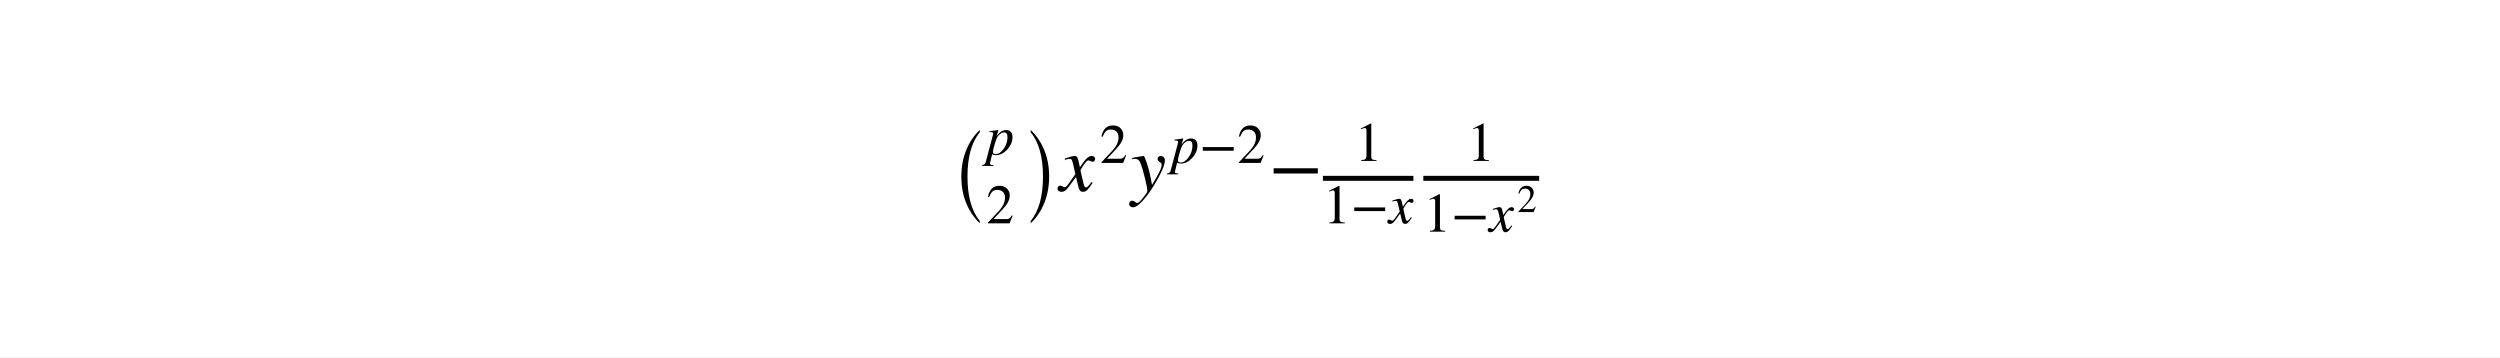
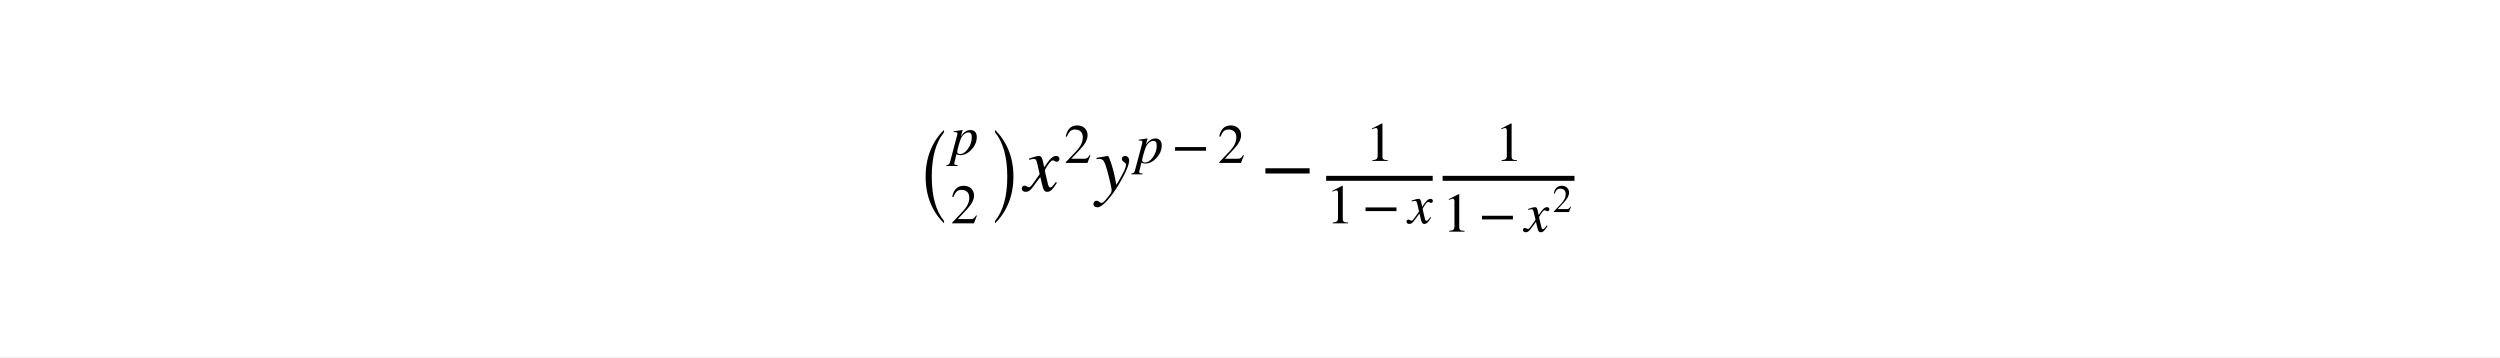
<svg xmlns="http://www.w3.org/2000/svg" xmlns:xlink="http://www.w3.org/1999/xlink" height="54pt" version="1.1" viewBox="0 0 378 54" width="378pt">
  <defs>
    <style type="text/css">
*{stroke-linecap:butt;stroke-linejoin:round;stroke-miterlimit:100000;}
  </style>
  </defs>
  <g id="figure_1">
    <g id="patch_1">
      <path d="M 0 54  L 378 54  L 378 0  L 0 0  z " style="fill:#ffffff;" />
    </g>
    <g id="text_1">
      <defs>
-         <path d="M 47.406 13.703  L 42 0  L 2.906 0  L 2.906 1.203  L 20.703 20.094  Q 27.703 27.406 30.703 33.5  Q 33.703 39.594 33.703 46.094  Q 33.703 52.797 30 56.5  Q 26.297 60.203 19.797 60.203  Q 14.406 60.203 11.25 57.391  Q 8.094 54.594 5.094 47.203  L 3 47.703  Q 4.703 57 9.844 62.297  Q 15 67.594 23.797 67.594  Q 32.094 67.594 37.188 62.594  Q 42.297 57.594 42.297 50  Q 42.297 38.703 29.5 25.203  L 13 7.594  L 36.406 7.594  Q 39.703 7.594 41.641 8.891  Q 43.594 10.203 46 14.297  z " id="STIXGeneral-Regular-32" />
        <path d="M 39.406 0  L 11.797 0  L 11.797 1.5  Q 17.297 1.797 19.297 3.547  Q 21.297 5.297 21.297 9.5  L 21.297 54.406  Q 21.297 59.297 18.297 59.297  Q 16.906 59.297 13.797 58.094  L 11.094 57.094  L 11.094 58.5  L 29 67.594  L 29.906 67.297  L 29.906 7.594  Q 29.906 4.297 31.906 2.891  Q 33.906 1.5 39.406 1.5  z " id="STIXGeneral-Regular-31" />
        <path d="M 21.5 42.797  L 18.594 32.797  Q 26.094 44.094 35.703 44.094  Q 41.203 44.094 44.203 40.797  Q 47.203 37.5 47.203 31.594  Q 47.203 19.297 37.844 9.094  Q 28.5 -1.094 17.5 -1.094  Q 13.906 -1.094 10.594 0.594  Q 6.594 -15.906 6.594 -16  Q 6.594 -17.594 7.938 -18.25  Q 9.297 -18.906 12.797 -18.906  L 12.797 -20.5  L -7.5 -20.5  L -7.5 -18.906  Q -4.297 -18.797 -2.938 -17.5  Q -1.594 -16.203 -0.703 -12.594  L 10.797 30.594  Q 12.406 36.406 12.406 37.703  Q 12.406 40.406 8 40.406  L 5.797 40.406  L 5.594 41.906  L 21.203 44.094  Q 21.703 44.094 21.703 43.703  Q 21.594 43.203 21.5 42.797  M 38.203 31.297  Q 38.203 35.703 36.75 37.75  Q 35.297 39.797 32 39.797  Q 28.094 39.797 24.188 36.391  Q 20.297 33 18.5 28.406  Q 16.297 22.703 14.141 14.891  Q 12 7.094 12 4.594  Q 12 2.906 13.344 1.844  Q 14.703 0.797 16.797 0.797  Q 24.594 0.797 31.297 10.297  Q 38.203 19.906 38.203 31.297  " id="STIXGeneral-Italic-70" />
+         <path d="M 24.297 18.594  L 26.406 7.594  Q 33.094 18.594 35.844 24.344  Q 38.594 30.094 38.594 33.297  Q 38.594 34.906 36 36.5  Q 33.406 38.203 33.406 40.406  Q 33.406 42 34.547 43.047  Q 35.703 44.094 37.406 44.094  Q 39.594 44.094 41.094 42.5  Q 42.594 40.906 42.594 38.594  Q 42.594 29.906 29.5 8.094  Q 21.703 -4.797 14.344 -12.688  Q 7 -20.594 2.703 -20.594  Q 0.406 -20.594 -1 -19.391  Q -2.406 -18.203 -2.406 -16.297  Q -2.406 -14.594 -1.25 -13.438  Q -0.094 -12.297 1.5 -12.297  Q 3.406 -12.297 4.906 -13.688  Q 6.406 -15.094 7.594 -15.094  Q 9.406 -15.094 12.406 -11.797  Q 13.703 -10.5 16.25 -7.141  Q 18.797 -3.797 19.5 -2.703  Q 20.5 -0.703 20.5 0.797  Q 20.5 3.797 17.391 16.344  Q 14.297 28.906 12.297 34  Q 10.906 37.703 9.25 39.047  Q 7.594 40.406 4.594 40.406  Q 3 40.406 1.5 40  L 1.5 41.703  Q 3.703 42.094 4.703 42.297  Q 8.797 43.094 15.406 44.094  L 15.797 44.094  Q 16.906 44.094 19.953 34.797  Q 23 25.5 24.297 18.594  " id="STIXGeneral-Italic-79" />
+         <path d="M 38.203 -13.406  L 38.203 -16.406  Q 27 -5.797 20.453 9.844  Q 13.906 25.5 13.906 45.094  Q 13.906 64.406 20.453 80.25  Q 27 96.094 38.203 106.594  L 38.203 103.594  Q 22 83.797 22 45.094  Q 22 6.406 38.203 -13.406  " id="STIXSizeOneSym-Regular-28" />
+         <path d="M 62.094 22  L 6.406 22  L 6.406 28.594  L 62.094 28.594  z " id="STIXGeneral-Regular-2212" />
        <path d="M 8.594 103.594  L 8.594 106.594  Q 19.797 96 26.344 80.344  Q 32.906 64.703 32.906 45.094  Q 32.906 25.797 26.344 9.938  Q 19.797 -5.906 8.594 -16.406  L 8.594 -13.406  Q 24.797 6.406 24.797 45.094  Q 24.797 83.797 8.594 103.594  " id="STIXSizeOneSym-Regular-29" />
-         <path d="M 38.203 -13.406  L 38.203 -16.406  Q 27 -5.797 20.453 9.844  Q 13.906 25.5 13.906 45.094  Q 13.906 64.406 20.453 80.25  Q 27 96.094 38.203 106.594  L 38.203 103.594  Q 22 83.797 22 45.094  Q 22 6.406 38.203 -13.406  " id="STIXSizeOneSym-Regular-28" />
-         <path d="M 24.297 18.594  L 26.406 7.594  Q 33.094 18.594 35.844 24.344  Q 38.594 30.094 38.594 33.297  Q 38.594 34.906 36 36.5  Q 33.406 38.203 33.406 40.406  Q 33.406 42 34.547 43.047  Q 35.703 44.094 37.406 44.094  Q 39.594 44.094 41.094 42.5  Q 42.594 40.906 42.594 38.594  Q 42.594 29.906 29.5 8.094  Q 21.703 -4.797 14.344 -12.688  Q 7 -20.594 2.703 -20.594  Q 0.406 -20.594 -1 -19.391  Q -2.406 -18.203 -2.406 -16.297  Q -2.406 -14.594 -1.25 -13.438  Q -0.094 -12.297 1.5 -12.297  Q 3.406 -12.297 4.906 -13.688  Q 6.406 -15.094 7.594 -15.094  Q 9.406 -15.094 12.406 -11.797  Q 13.703 -10.5 16.25 -7.141  Q 18.797 -3.797 19.5 -2.703  Q 20.5 -0.703 20.5 0.797  Q 20.5 3.797 17.391 16.344  Q 14.297 28.906 12.297 34  Q 10.906 37.703 9.25 39.047  Q 7.594 40.406 4.594 40.406  Q 3 40.406 1.5 40  L 1.5 41.703  Q 3.703 42.094 4.703 42.297  Q 8.797 43.094 15.406 44.094  L 15.797 44.094  Q 16.906 44.094 19.953 34.797  Q 23 25.5 24.297 18.594  " id="STIXGeneral-Italic-79" />
-         <path d="M 62.094 22  L 6.406 22  L 6.406 28.594  L 62.094 28.594  z " id="STIXGeneral-Regular-2212" />
        <path d="M 24.297 35.5  L 25.5 29.797  Q 30.797 37.906 34.047 41  Q 37.297 44.094 40.594 44.094  Q 42.406 44.094 43.547 43.047  Q 44.703 42 44.703 40.391  Q 44.703 38.797 43.75 37.797  Q 42.797 36.797 41.297 36.797  Q 40.406 36.797 38.906 37.641  Q 37.406 38.5 36.094 38.5  Q 33.203 38.5 26.297 26.406  Q 26.297 25.094 27.094 21.906  L 30.297 8.5  Q 31.297 4.406 33.297 4.406  Q 34.906 4.406 38 8.406  Q 38.297 8.797 38.688 9.344  Q 39.094 9.906 39.391 10.344  Q 39.703 10.797 40.094 11.203  L 41.594 10.297  Q 37.297 3.594 34.797 1.25  Q 32.297 -1.094 29.406 -1.094  Q 27 -1.094 25.703 0.406  Q 24.406 1.906 23.5 5.703  L 20.594 17.594  L 11.797 5.703  Q 8.703 1.5 6.75 0.203  Q 4.797 -1.094 2.297 -1.094  Q 0 -1.094 -1.344 0  Q -2.703 1.094 -2.703 3.094  Q -2.703 4.594 -1.75 5.641  Q -0.797 6.703 0.703 6.703  Q 1.906 6.703 3.906 5.594  Q 5.406 4.703 6.5 4.703  Q 8.203 4.703 11.594 9.594  L 19.797 21.203  L 17 33.594  Q 16 38 15.141 39.203  Q 14.297 40.406 12.406 40.406  Q 11.203 40.406 8.5 39.703  L 6.703 39.203  L 6.406 40.797  L 7.5 41.203  Q 15.5 44.094 19.203 44.094  Q 21.094 44.094 22.188 42.297  Q 23.297 40.5 24.297 35.5  " id="STIXGeneral-Italic-78" />
+         <path d="M 47.406 13.703  L 42 0  L 2.906 0  L 2.906 1.203  L 20.703 20.094  Q 27.703 27.406 30.703 33.5  Q 33.703 39.594 33.703 46.094  Q 33.703 52.797 30 56.5  Q 26.297 60.203 19.797 60.203  Q 14.406 60.203 11.25 57.391  Q 8.094 54.594 5.094 47.203  L 3 47.703  Q 4.703 57 9.844 62.297  Q 15 67.594 23.797 67.594  Q 32.094 67.594 37.188 62.594  Q 42.297 57.594 42.297 50  Q 42.297 38.703 29.5 25.203  L 13 7.594  L 36.406 7.594  Q 39.703 7.594 41.641 8.891  Q 43.594 10.203 46 14.297  z " id="STIXGeneral-Regular-32" />
      </defs>
-       <g transform="translate(143.76 28.98)scale(0.12 -0.12)">
+       <g transform="translate(138.36 28.98)scale(0.12 -0.12)">
        <use transform="translate(0.0 -24.13125)scale(0.9555386)" xlink:href="#STIXSizeOneSym-Regular-28" />
        <use transform="translate(44.69398 46.78438)scale(0.7)" xlink:href="#STIXGeneral-Italic-70" />
        <use transform="translate(44.69398 -39.88125)scale(0.7)" xlink:href="#STIXGeneral-Regular-32" />
        <use transform="translate(92.47398 -24.13125)scale(0.9555386)" xlink:href="#STIXSizeOneSym-Regular-29" />
        <use transform="translate(137.168 0.8875)" xlink:href="#STIXGeneral-Italic-78" />
        <use transform="translate(187.7411 36.1625)scale(0.7)" xlink:href="#STIXGeneral-Regular-32" />
        <use transform="translate(227.1504 0.8875)" xlink:href="#STIXGeneral-Italic-79" />
        <use transform="translate(277.7236 36.1625)scale(0.7)" xlink:href="#STIXGeneral-Italic-70" />
-         <use transform="translate(313.0036 36.1625)scale(0.7)" xlink:href="#STIXGeneral-Regular-2212" />
-         <use transform="translate(360.9536 36.1625)scale(0.7)" xlink:href="#STIXGeneral-Regular-32" />
-         <use transform="translate(400.3629 0.8875)" xlink:href="#STIXGeneral-Regular-2212" />
-         <use transform="translate(508.8629 38.68438)scale(0.7)" xlink:href="#STIXGeneral-Regular-31" />
-         <use transform="translate(468.8629 -39.88125)scale(0.7)" xlink:href="#STIXGeneral-Regular-31" />
-         <use transform="translate(503.8629 -39.88125)scale(0.7)" xlink:href="#STIXGeneral-Regular-2212" />
-         <use transform="translate(551.8129 -39.88125)scale(0.7)" xlink:href="#STIXGeneral-Italic-78" />
-         <use transform="translate(650.3929 38.68437)scale(0.7)" xlink:href="#STIXGeneral-Regular-31" />
-         <use transform="translate(595.3929 -50.37906)scale(0.7)" xlink:href="#STIXGeneral-Regular-31" />
-         <use transform="translate(630.3929 -50.37906)scale(0.7)" xlink:href="#STIXGeneral-Regular-2212" />
-         <use transform="translate(678.3429 -50.37906)scale(0.7)" xlink:href="#STIXGeneral-Italic-78" />
-         <use transform="translate(713.744 -25.68656)scale(0.49)" xlink:href="#STIXGeneral-Regular-32" />
-         <path d="M 468.863 13.684  L 468.863 19.934  L 582.893 19.934  L 582.893 13.684  L 468.863 13.684  z " />
-         <path d="M 595.393 13.684  L 595.393 19.934  L 741.331 19.934  L 741.331 13.684  L 595.393 13.684  z " />
+         <use transform="translate(323.1116 36.1625)scale(0.7)" xlink:href="#STIXGeneral-Regular-2212" />
+         <use transform="translate(381.1695 36.1625)scale(0.7)" xlink:href="#STIXGeneral-Regular-32" />
+         <use transform="translate(435.0189 0.8875)" xlink:href="#STIXGeneral-Regular-2212" />
+         <use transform="translate(567.9589 38.68438)scale(0.7)" xlink:href="#STIXGeneral-Regular-31" />
+         <use transform="translate(517.9589 -39.88125)scale(0.7)" xlink:href="#STIXGeneral-Regular-31" />
+         <use transform="translate(563.0669 -39.88125)scale(0.7)" xlink:href="#STIXGeneral-Regular-2212" />
+         <use transform="translate(621.1249 -39.88125)scale(0.7)" xlink:href="#STIXGeneral-Italic-78" />
+         <use transform="translate(730.7049 38.68437)scale(0.7)" xlink:href="#STIXGeneral-Regular-31" />
+         <use transform="translate(664.7049 -50.37906)scale(0.7)" xlink:href="#STIXGeneral-Regular-31" />
+         <use transform="translate(709.8128 -50.37906)scale(0.7)" xlink:href="#STIXGeneral-Regular-2212" />
+         <use transform="translate(767.8708 -50.37906)scale(0.7)" xlink:href="#STIXGeneral-Italic-78" />
+         <use transform="translate(803.272 -25.68656)scale(0.49)" xlink:href="#STIXGeneral-Regular-32" />
+         <path d="M 517.959 13.684  L 517.959 19.934  L 652.205 19.934  L 652.205 13.684  L 517.959 13.684  z " />
+         <path d="M 664.705 13.684  L 664.705 19.934  L 830.859 19.934  L 830.859 13.684  L 664.705 13.684  z " />
      </g>
    </g>
  </g>
</svg>
